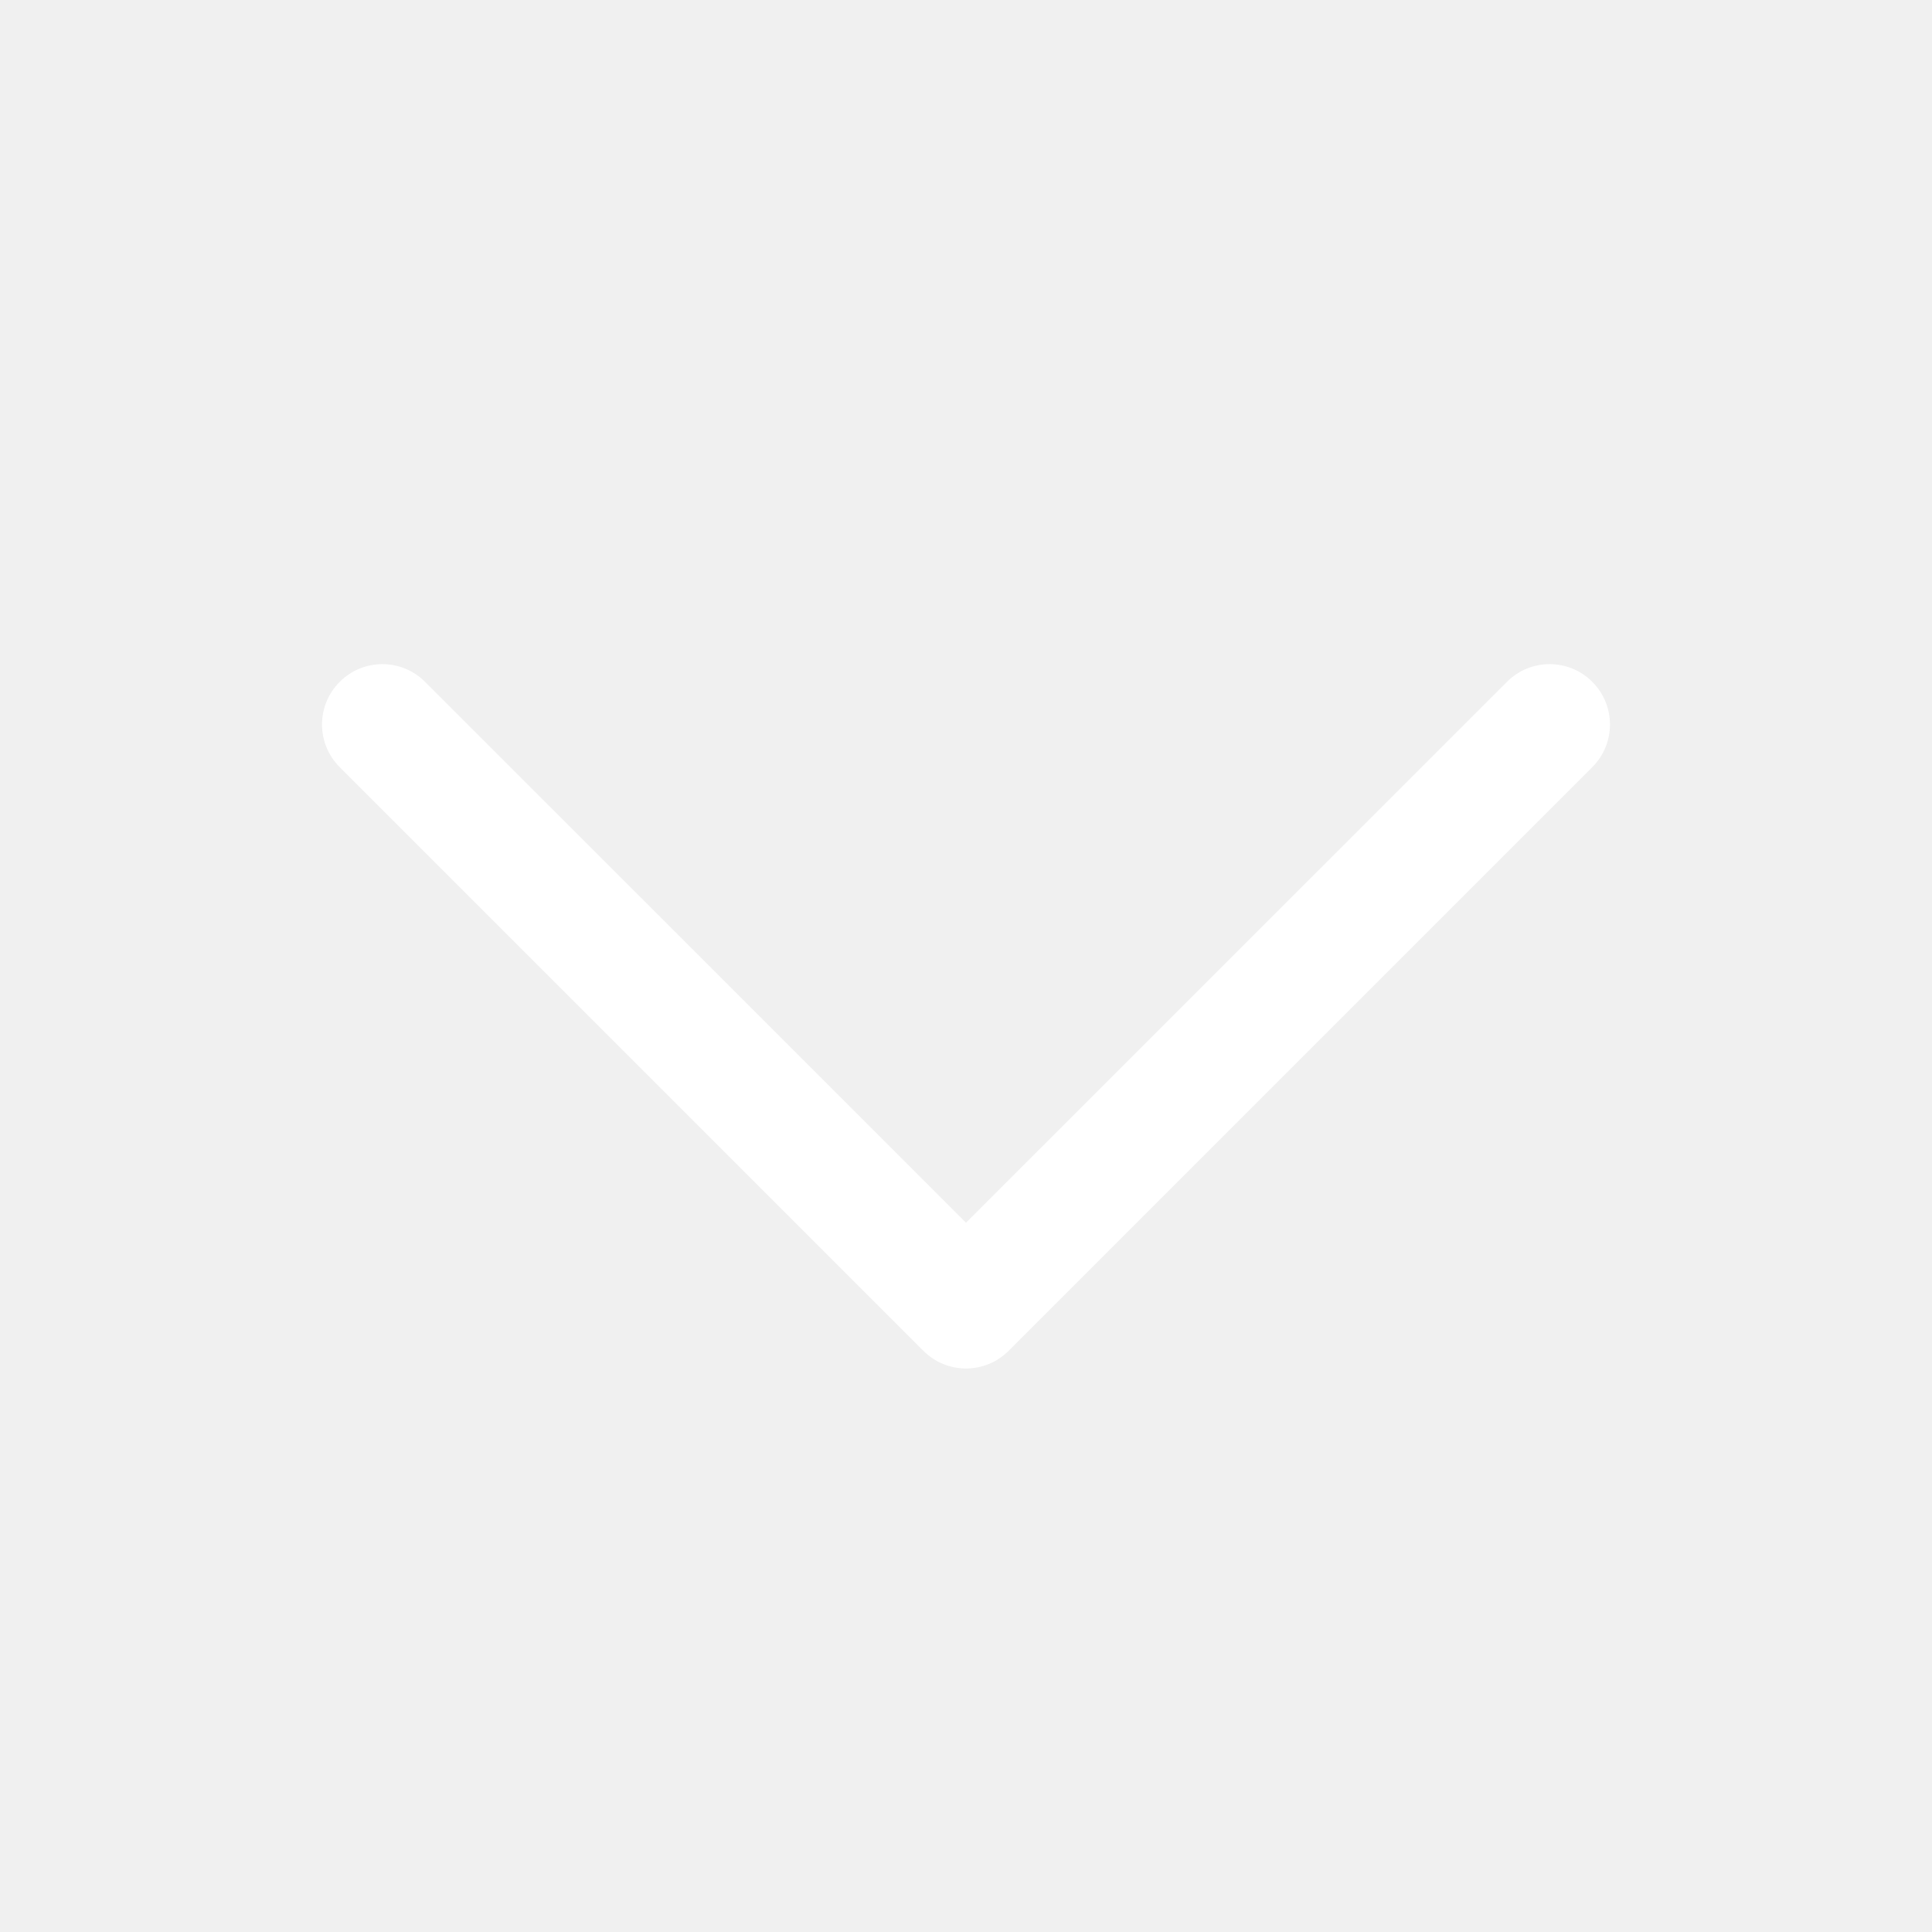
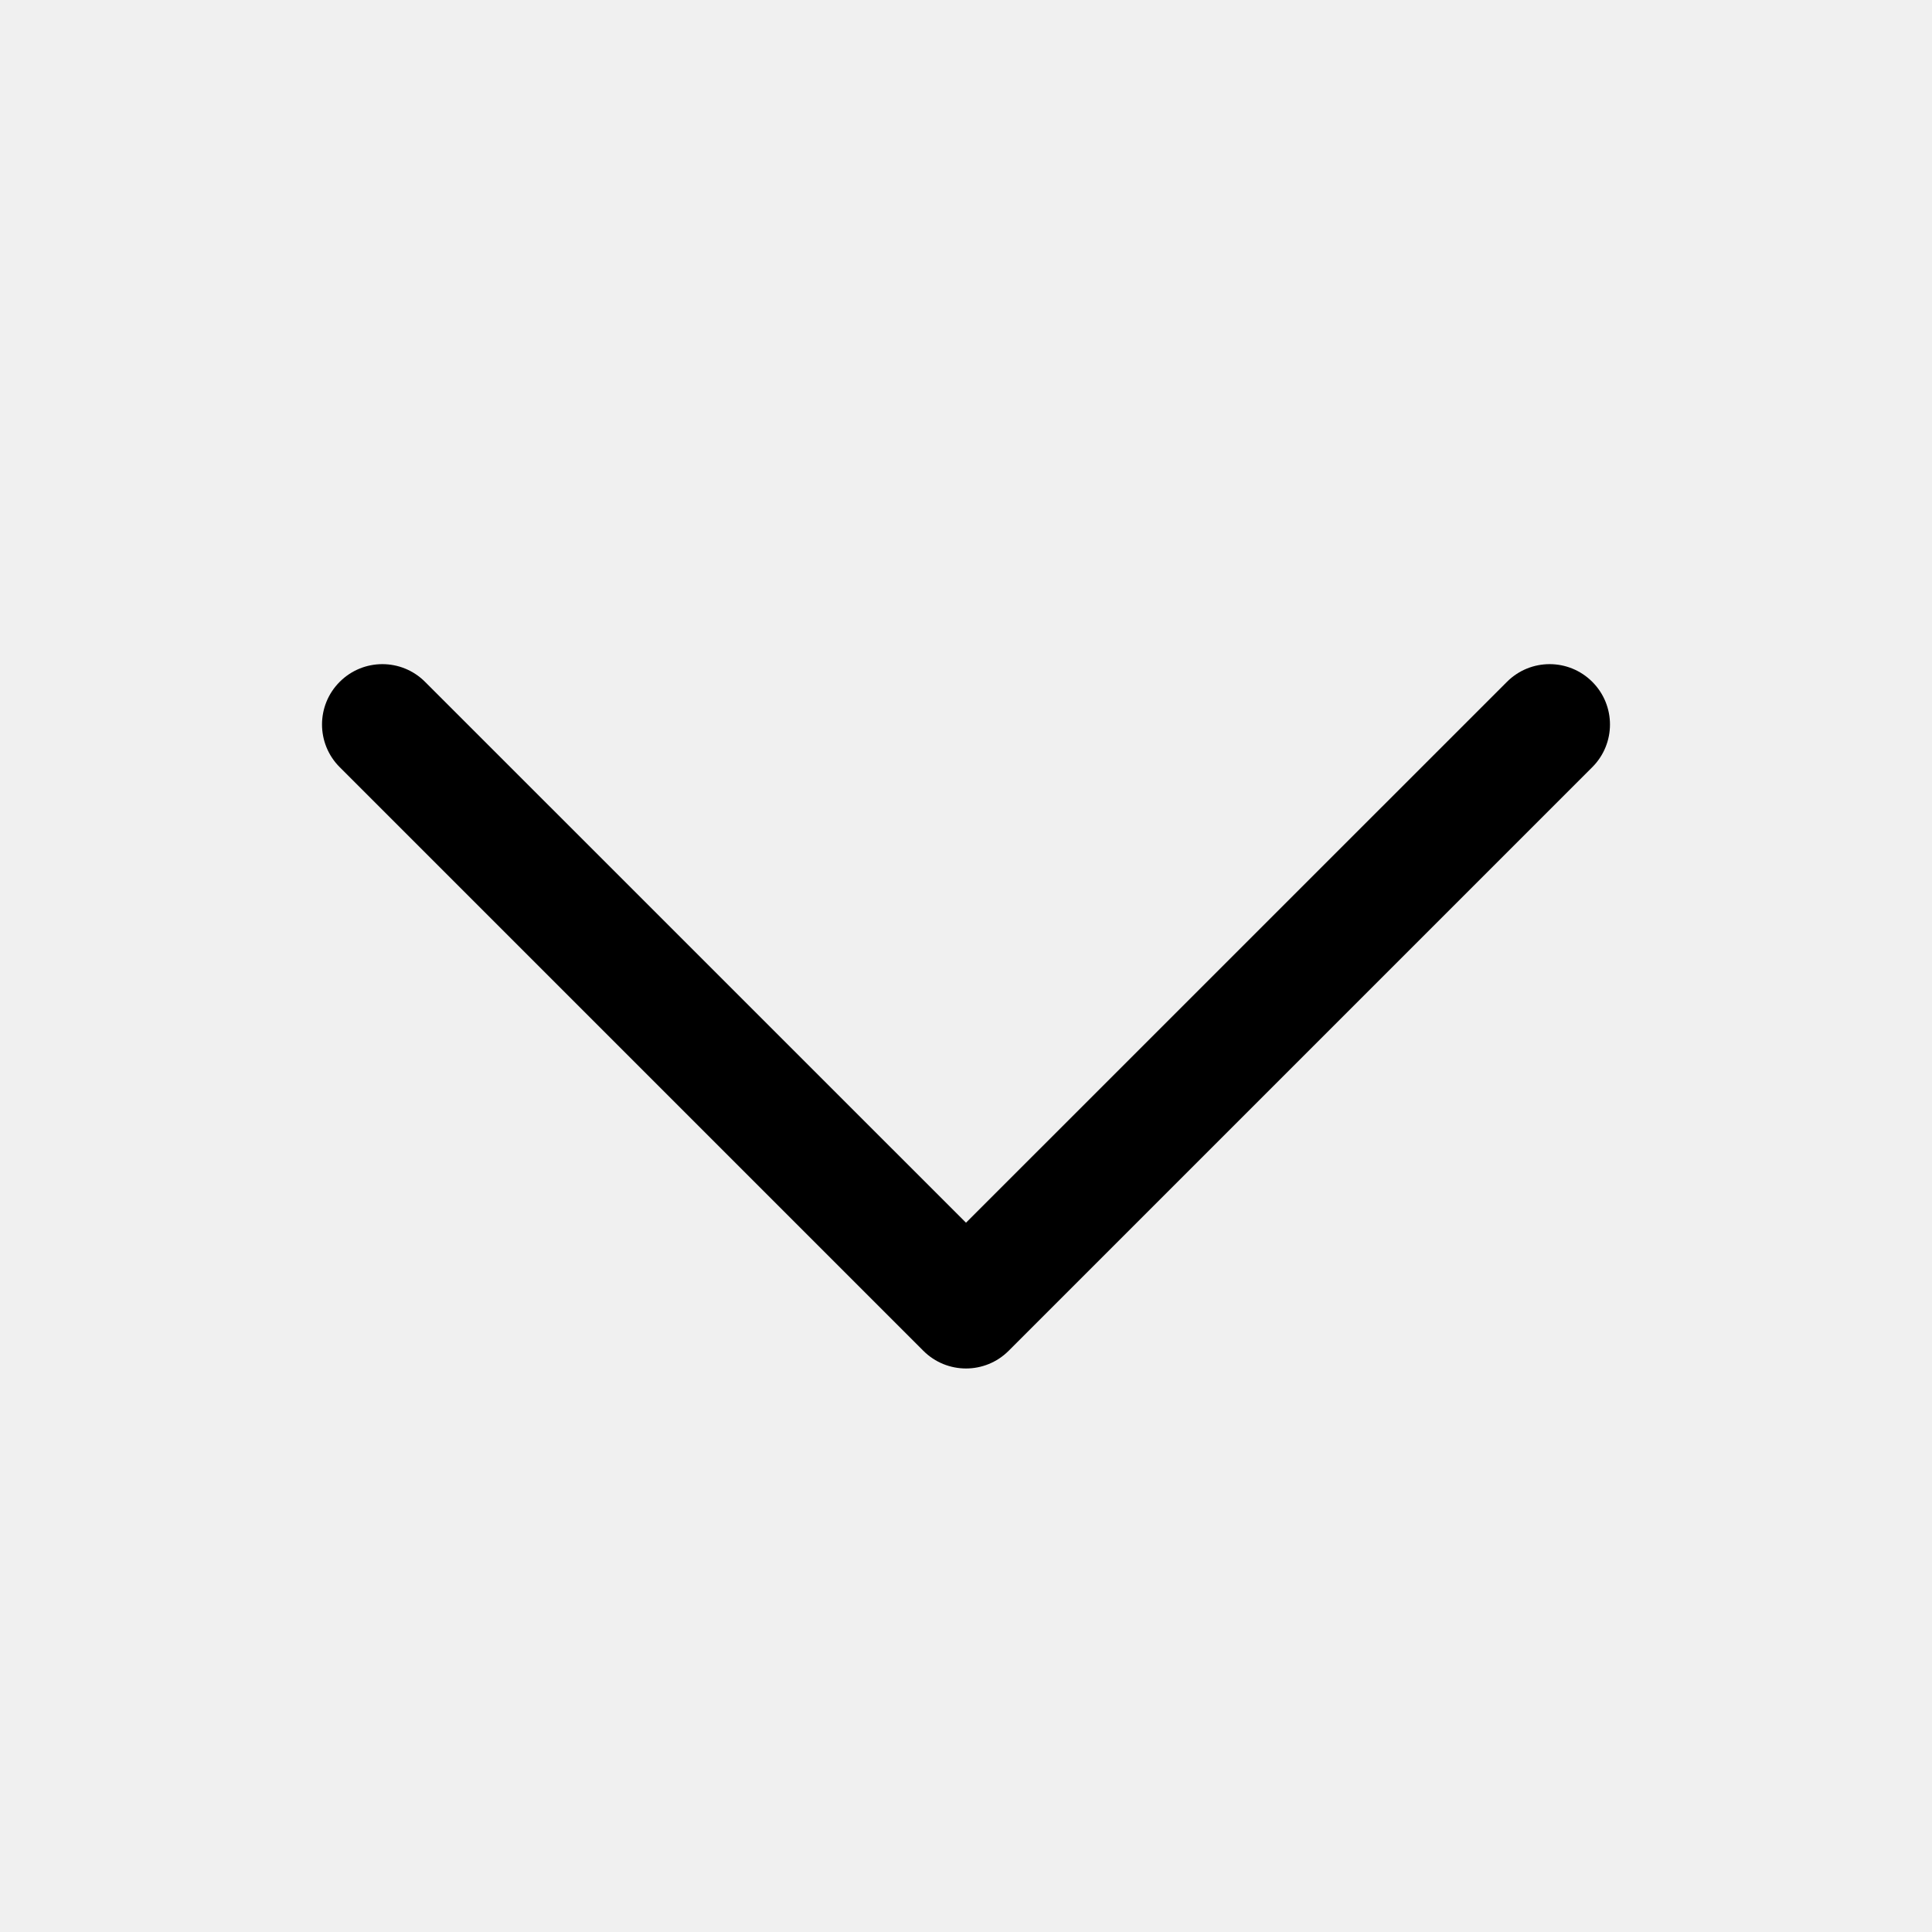
<svg xmlns="http://www.w3.org/2000/svg" viewBox="0 0 24 24" fill="none" width="17" height="17">
-   <path d="M4.22 8.47C4.513 8.177 4.987 8.177 5.28 8.47L12 15.189L18.72 8.47C19.013 8.177 19.487 8.177 19.78 8.47C20.073 8.763 20.073 9.237 19.78 9.53L12.53 16.78C12.237 17.073 11.763 17.073 11.47 16.78L4.22 9.53C3.927 9.237 3.927 8.763 4.22 8.47Z" fill="white" />
+   <path d="M4.22 8.47C4.513 8.177 4.987 8.177 5.28 8.47L12 15.189L18.72 8.47C19.013 8.177 19.487 8.177 19.78 8.47C20.073 8.763 20.073 9.237 19.78 9.53L12.53 16.78C12.237 17.073 11.763 17.073 11.47 16.78L4.22 9.53C3.927 9.237 3.927 8.763 4.22 8.47Z" fill="black" />
</svg>
